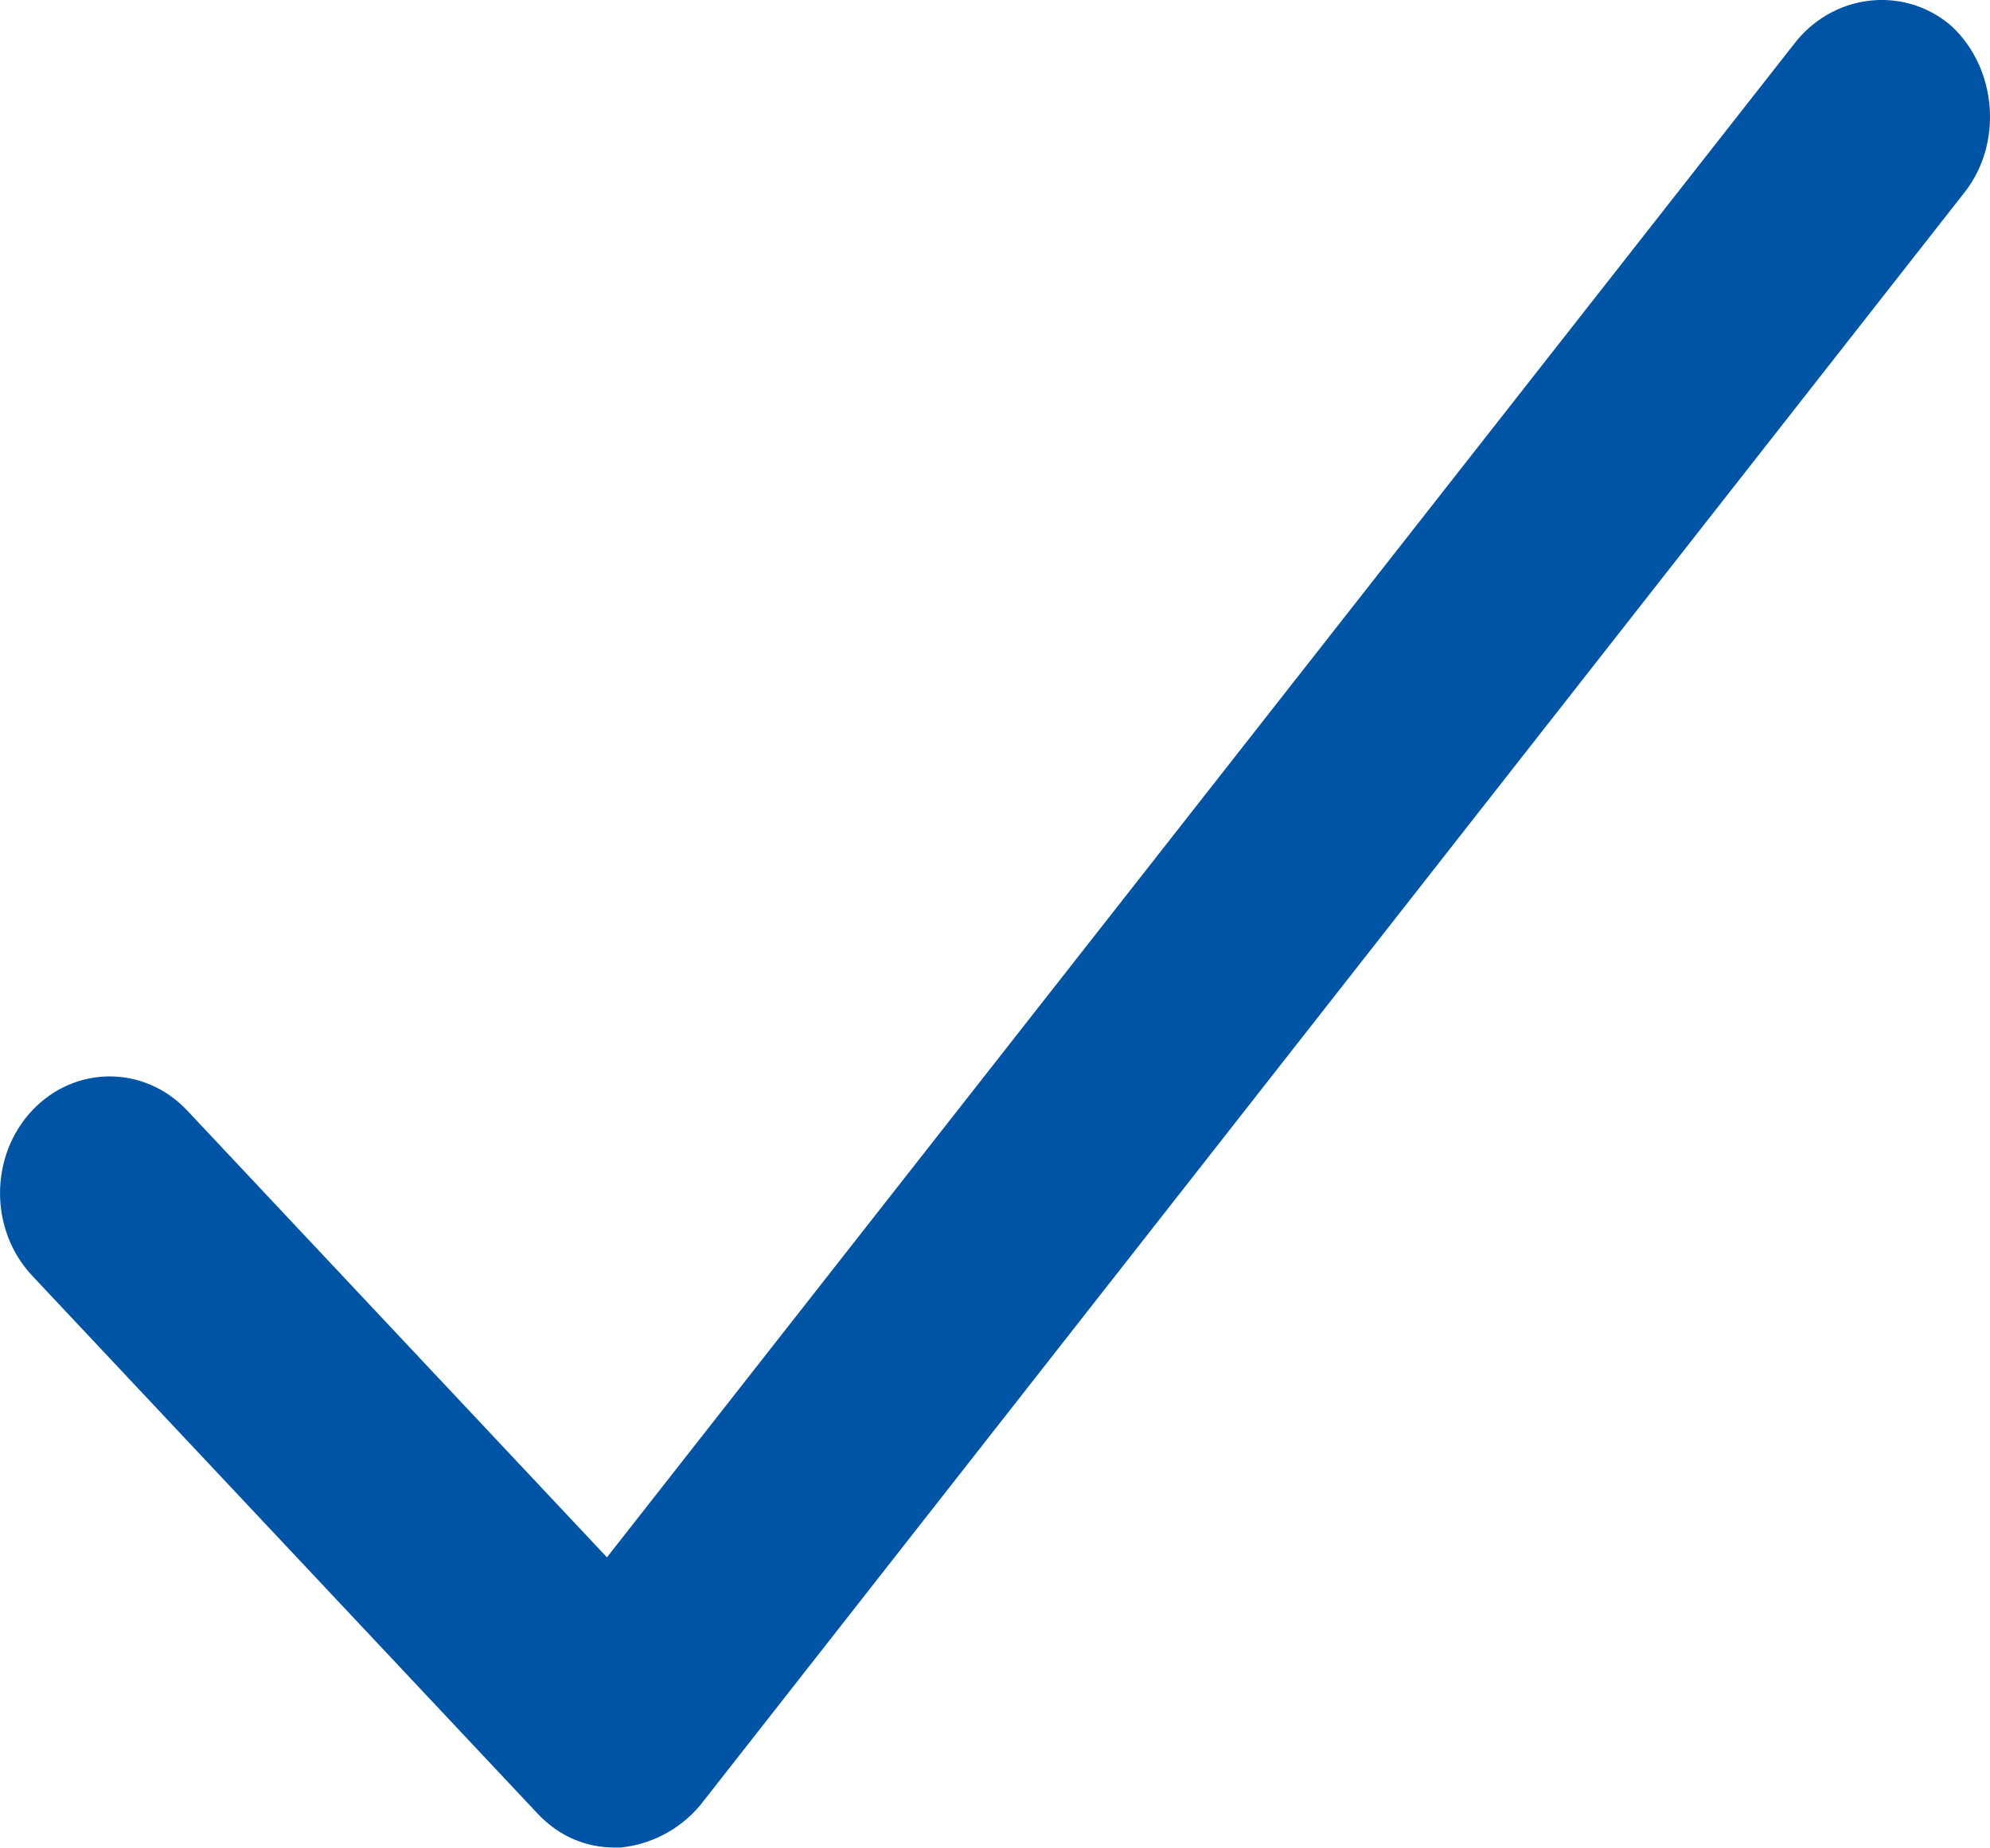
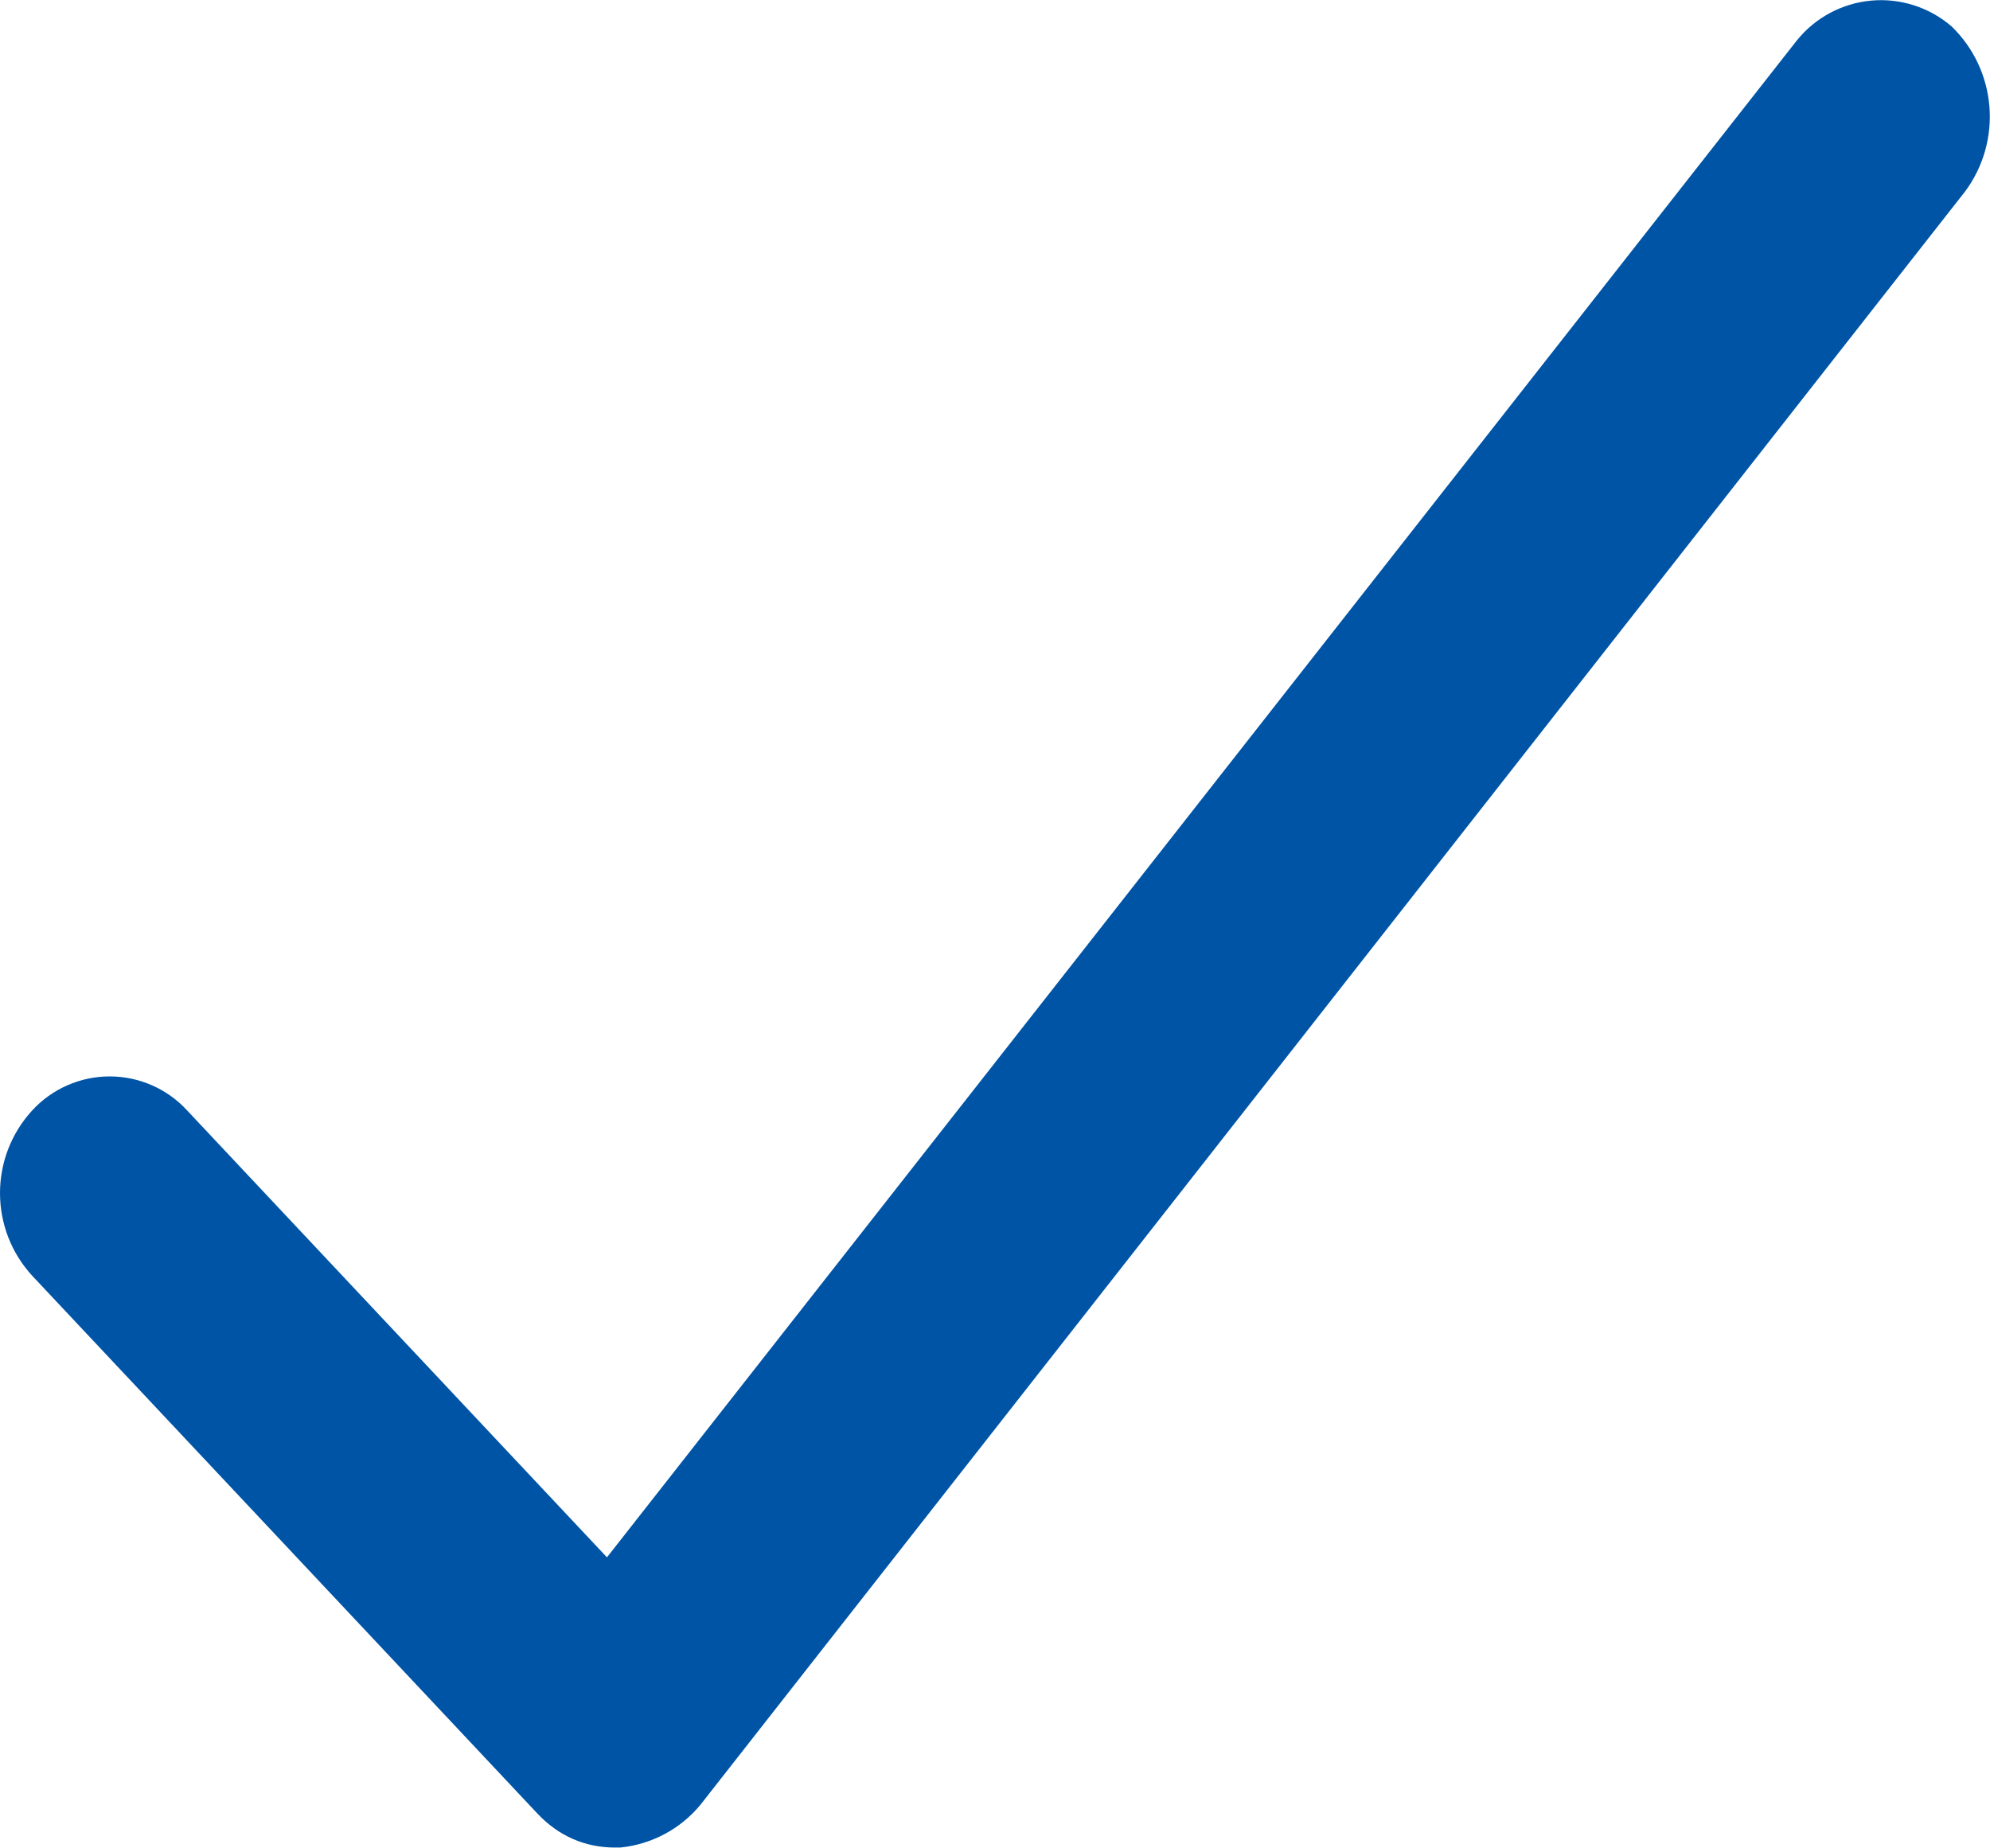
- <svg xmlns="http://www.w3.org/2000/svg" width="14" height="13" viewBox="0 0 14 13" fill="none">
-   <path d="M1.317 7.814C1.016 7.494 0.527 7.494 0.226 7.814C-0.075 8.135 -0.075 8.655 0.226 8.976L3.781 12.76C3.931 12.92 4.119 13 4.326 13C4.345 13 4.345 13 4.364 13C4.571 12.98 4.778 12.88 4.928 12.7L13.826 1.347C14.089 1.007 14.051 0.486 13.732 0.186C13.412 -0.095 12.923 -0.055 12.64 0.286L4.27 10.958L1.317 7.814V7.814Z" fill="#0054A6" />
+ <svg xmlns="http://www.w3.org/2000/svg" width="14" height="13" fill="none">
+   <path fill="#0054A6" d="M1.317 7.814a.74.74 0 0 0-1.091 0 .86.86 0 0 0 0 1.162L3.78 12.76c.15.16.338.24.545.24h.038a.84.84 0 0 0 .564-.3l8.898-11.353A.884.884 0 0 0 13.73.186a.76.76 0 0 0-1.09.1L4.27 10.958z" />
</svg>
